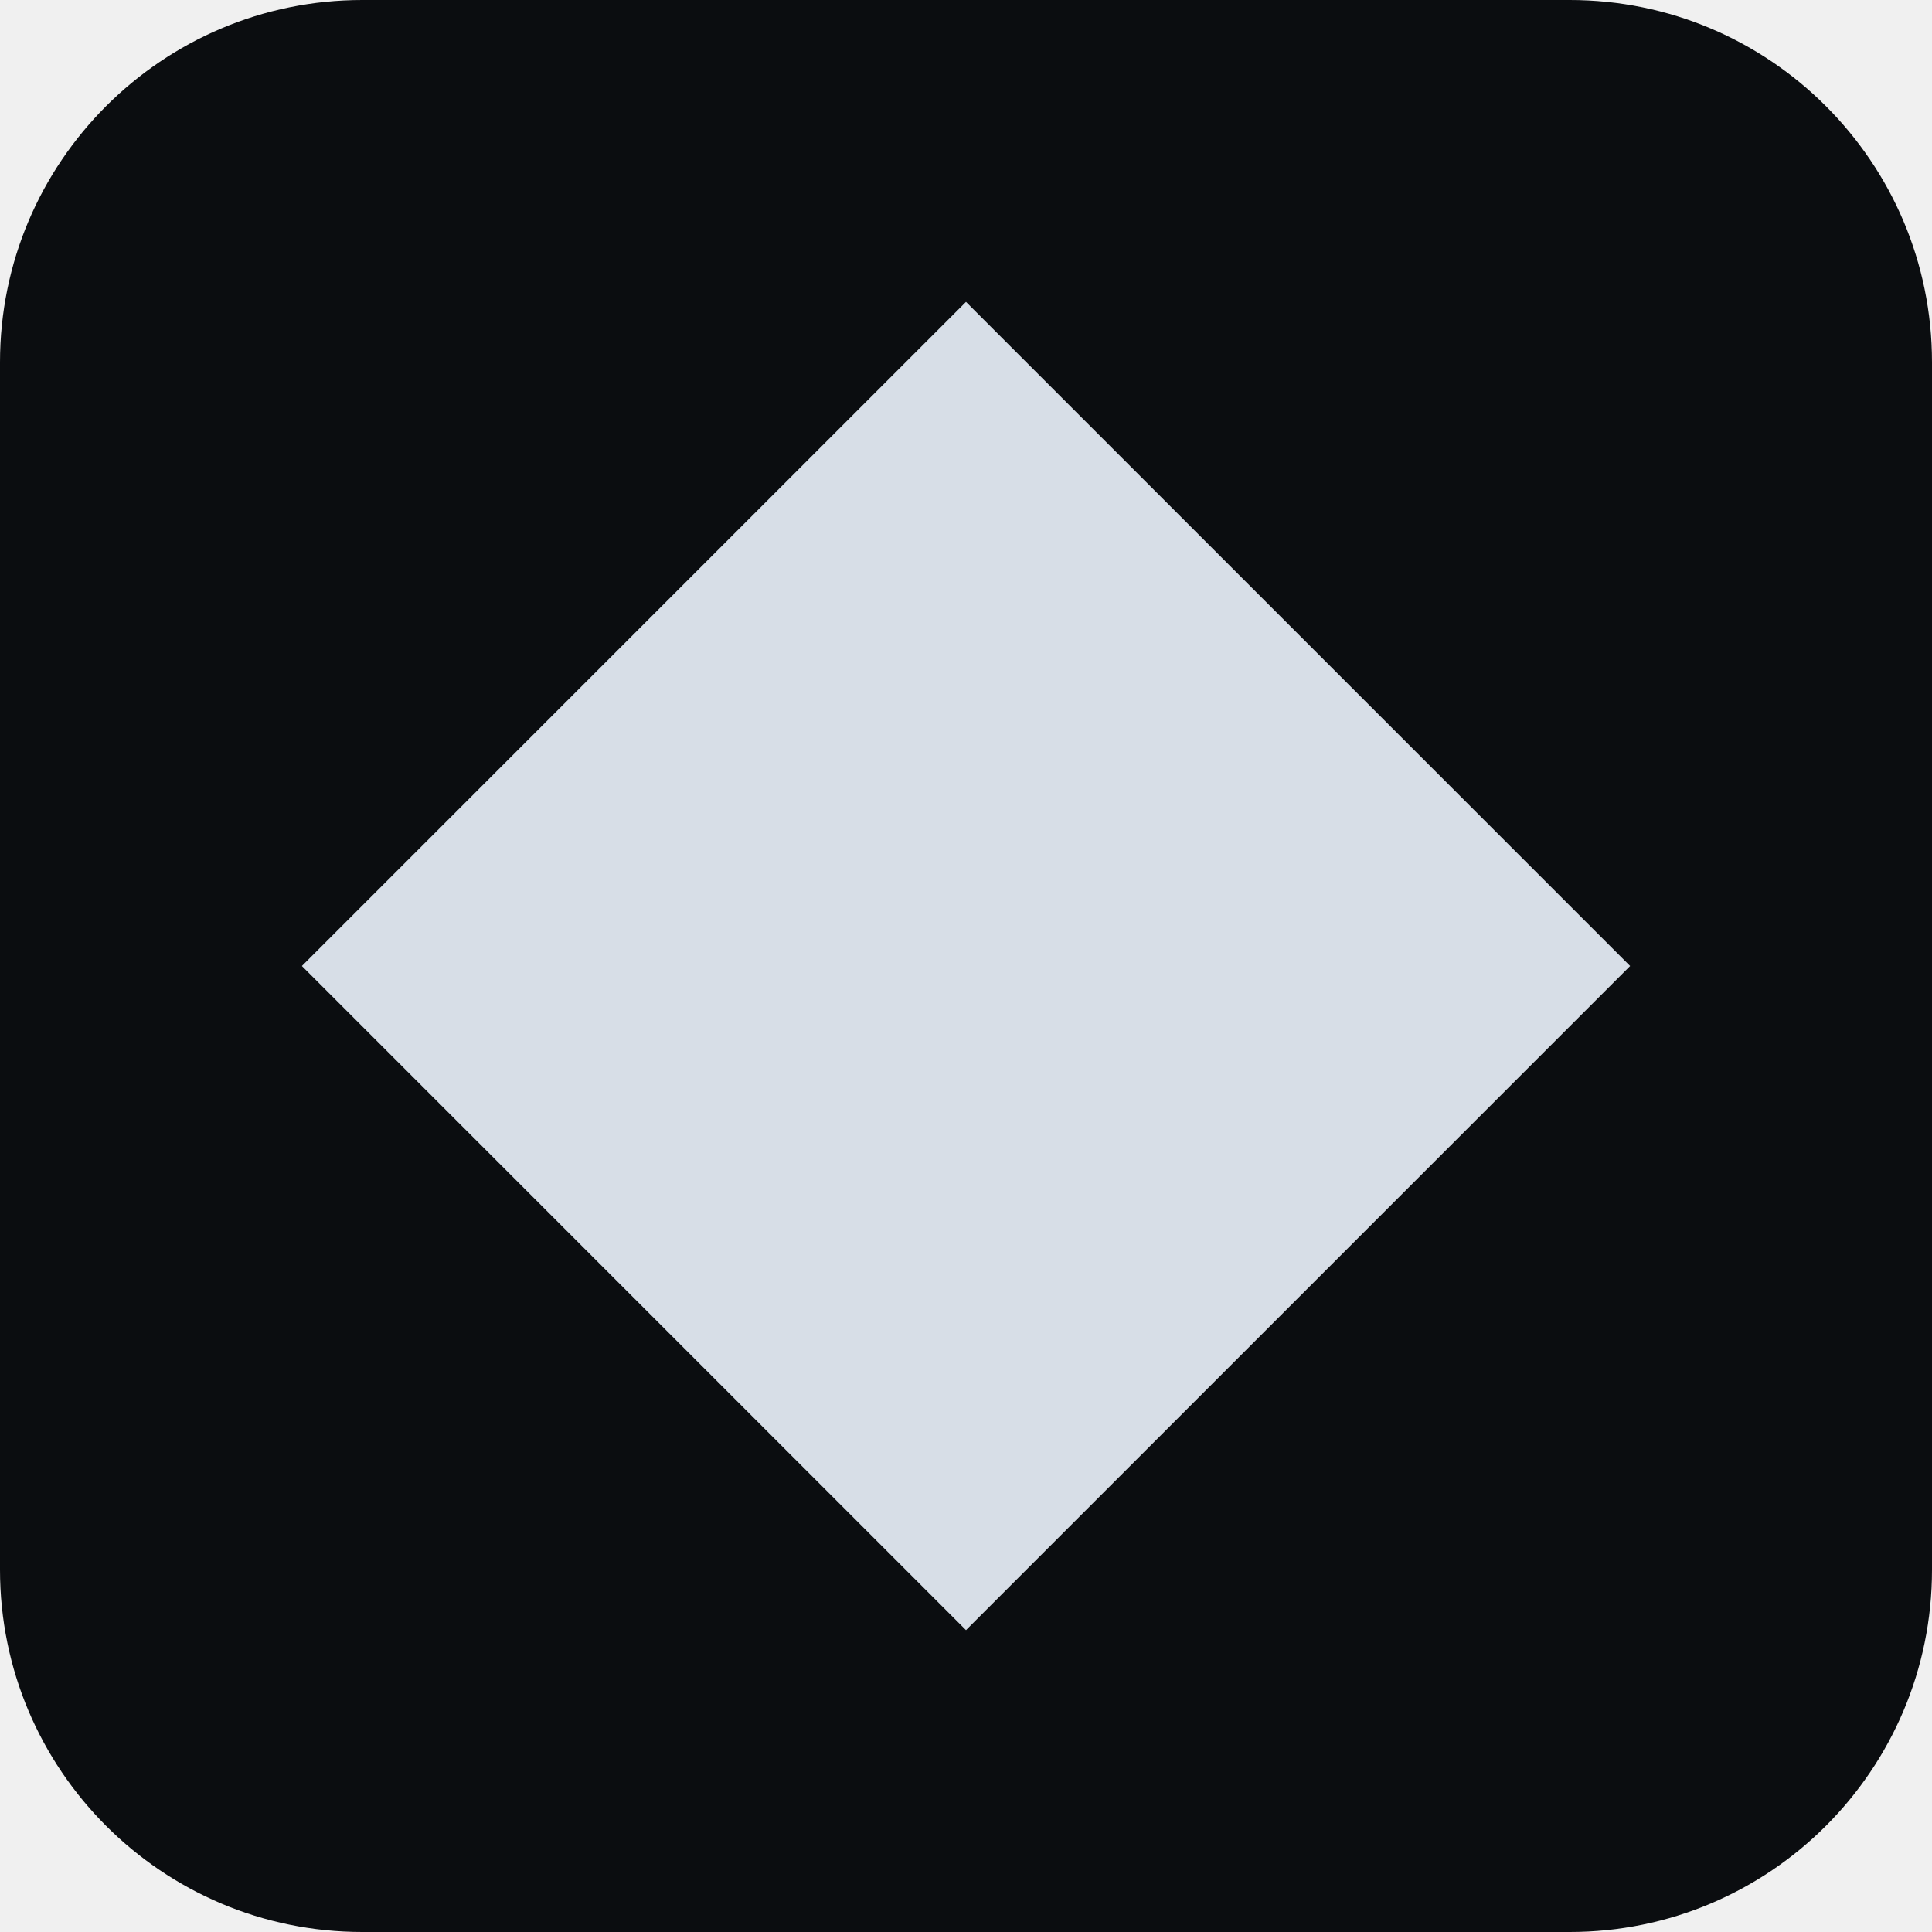
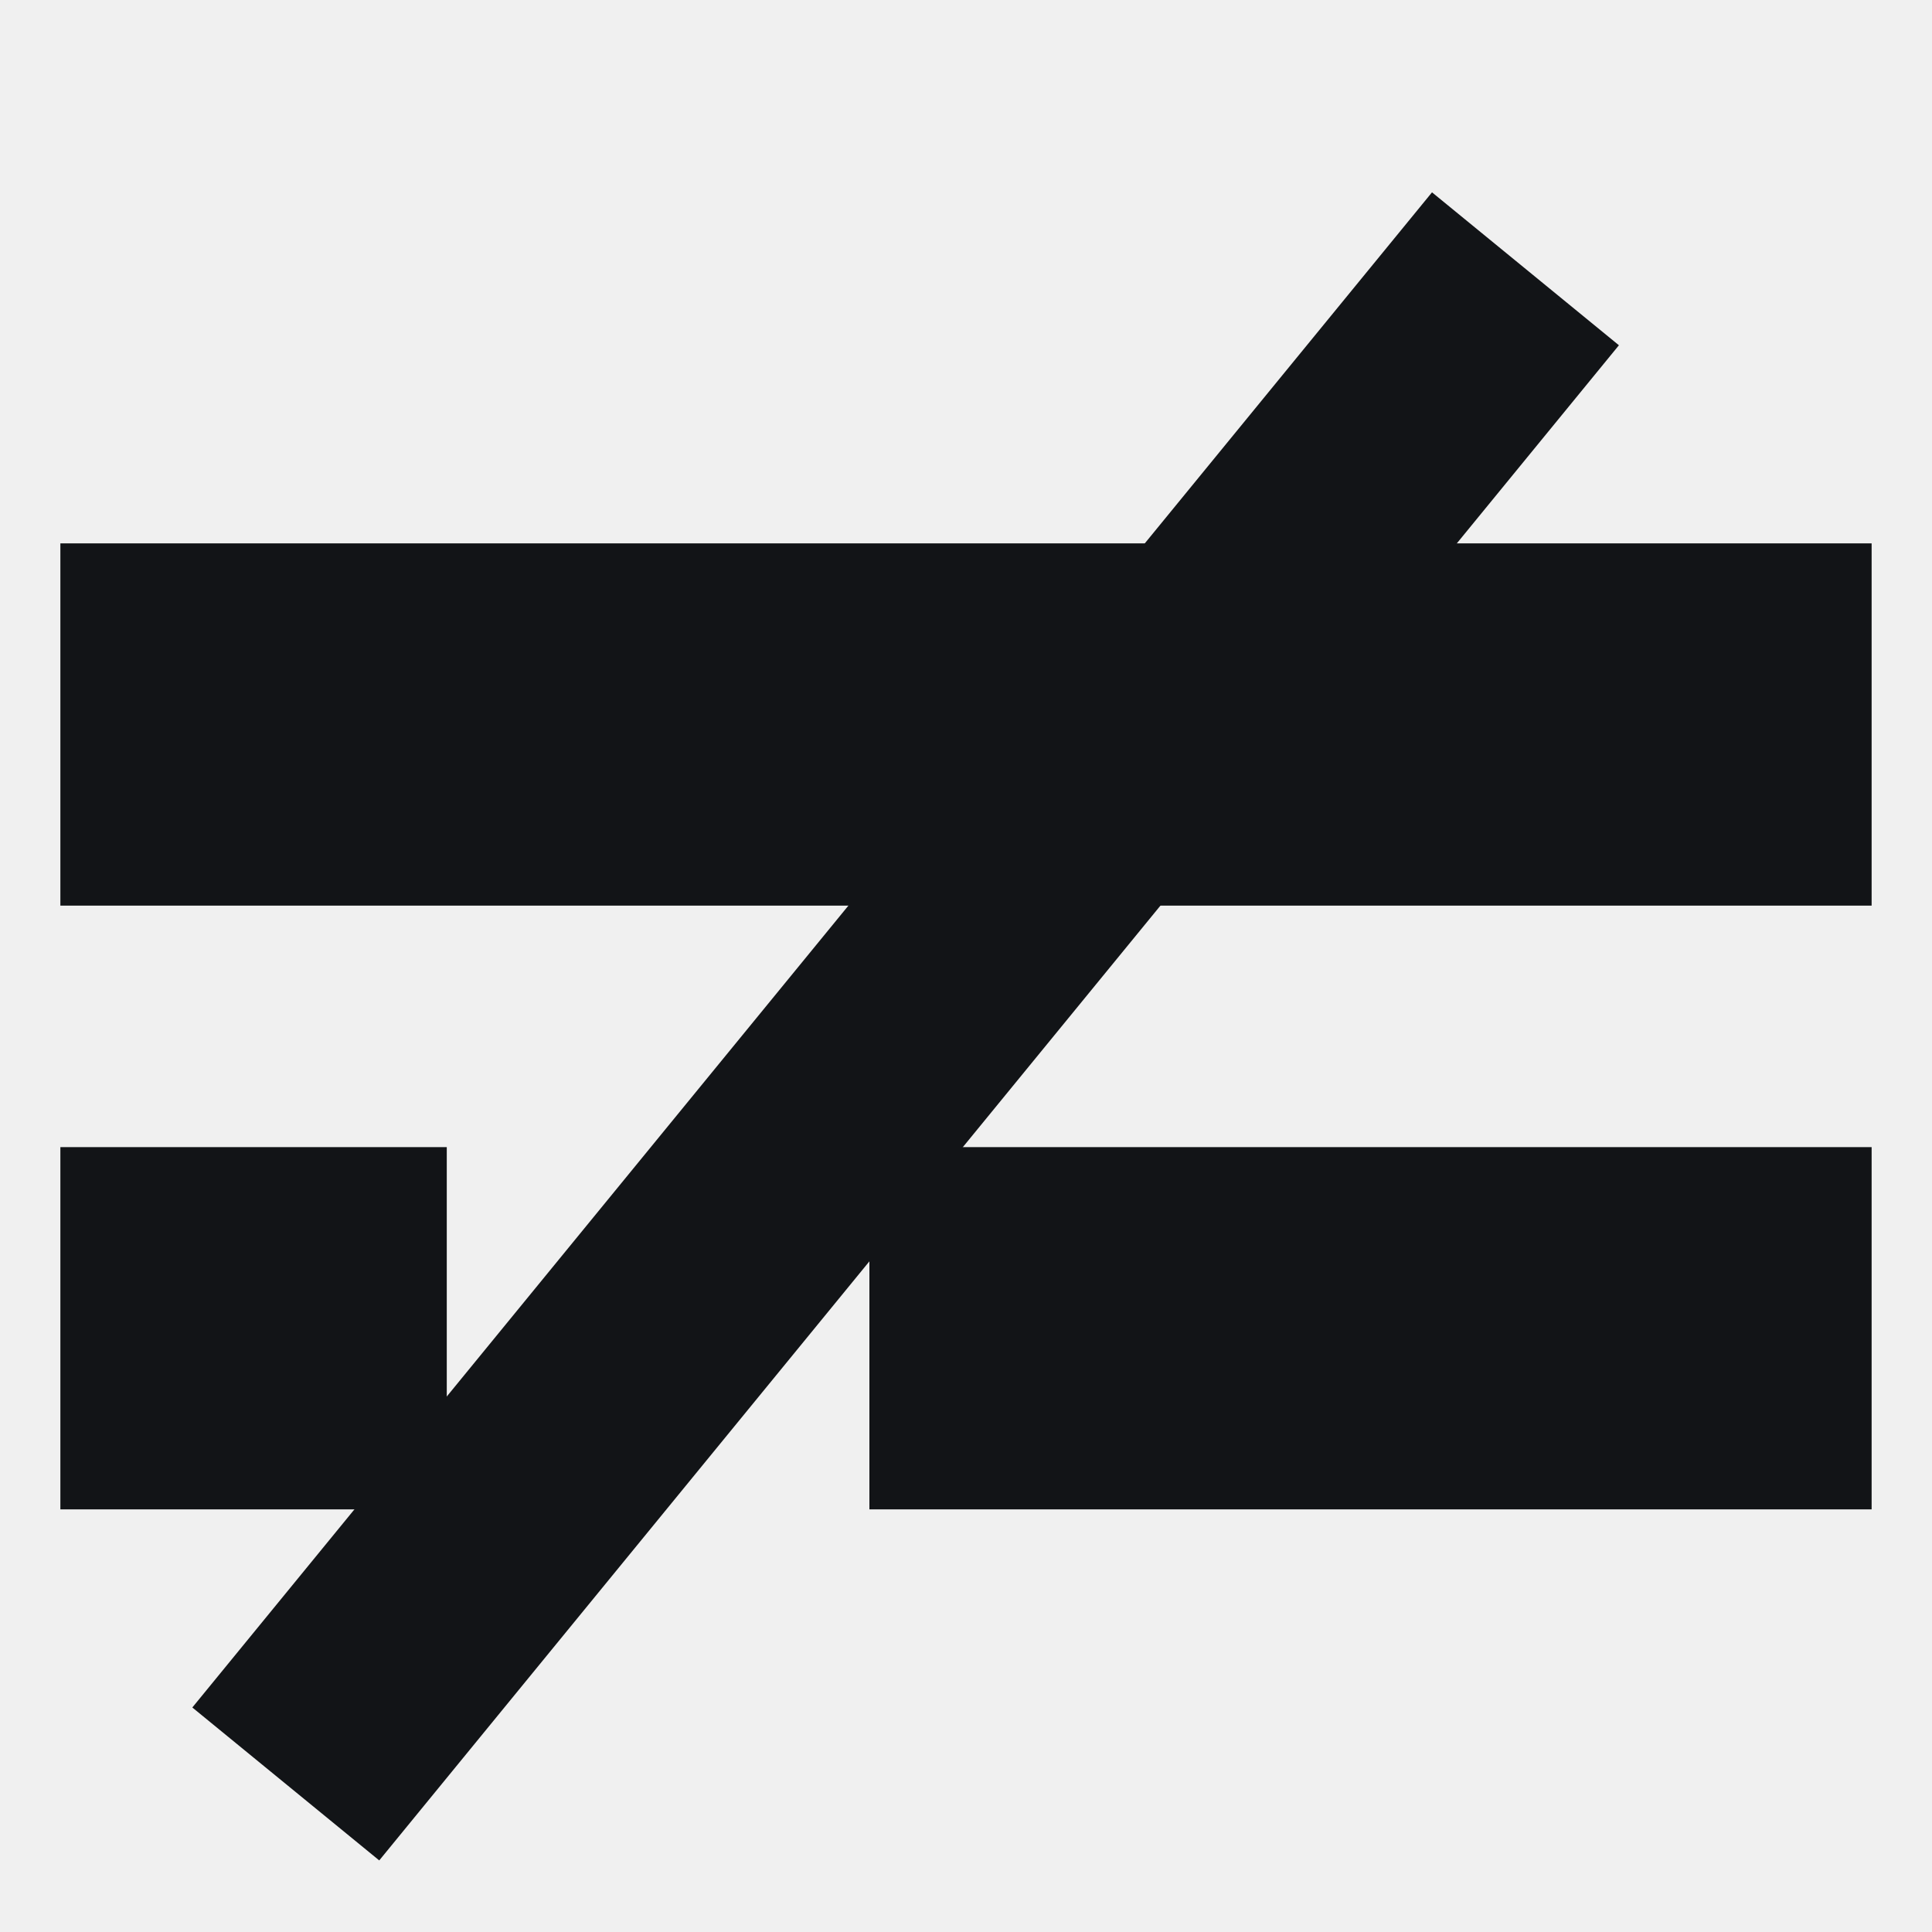
- <svg xmlns="http://www.w3.org/2000/svg" viewBox="0 0 32 32">
-   <style>rect{fill:#0b0d10}path{fill:#d7dee7}@media (prefers-color-scheme:light){rect{fill:#fff}path{fill:#0b0d10}}</style>
-   <rect width="32" height="32" rx="6" />
-   <path d="M16 5 27 16 16 27 5 16Z" />
+ <svg xmlns="http://www.w3.org/2000/svg" viewBox="0 0 16 16" width="16" height="16" fill="none">
+   <style>.i{fill:#121417;stroke:#121417}@media (prefers-color-scheme:dark){.i{fill:#ECEEF0;stroke:#ECEEF0}}</style>
+   <path class="i" stroke="none" d="M1 5h14v2H1zM1 10h2.2v2H1zM7.7 10H15v2H7.7z" />
+   <path class="i" fill="none" stroke-width="2" stroke-linecap="square" d="M3 14L12 3" />
</svg>
